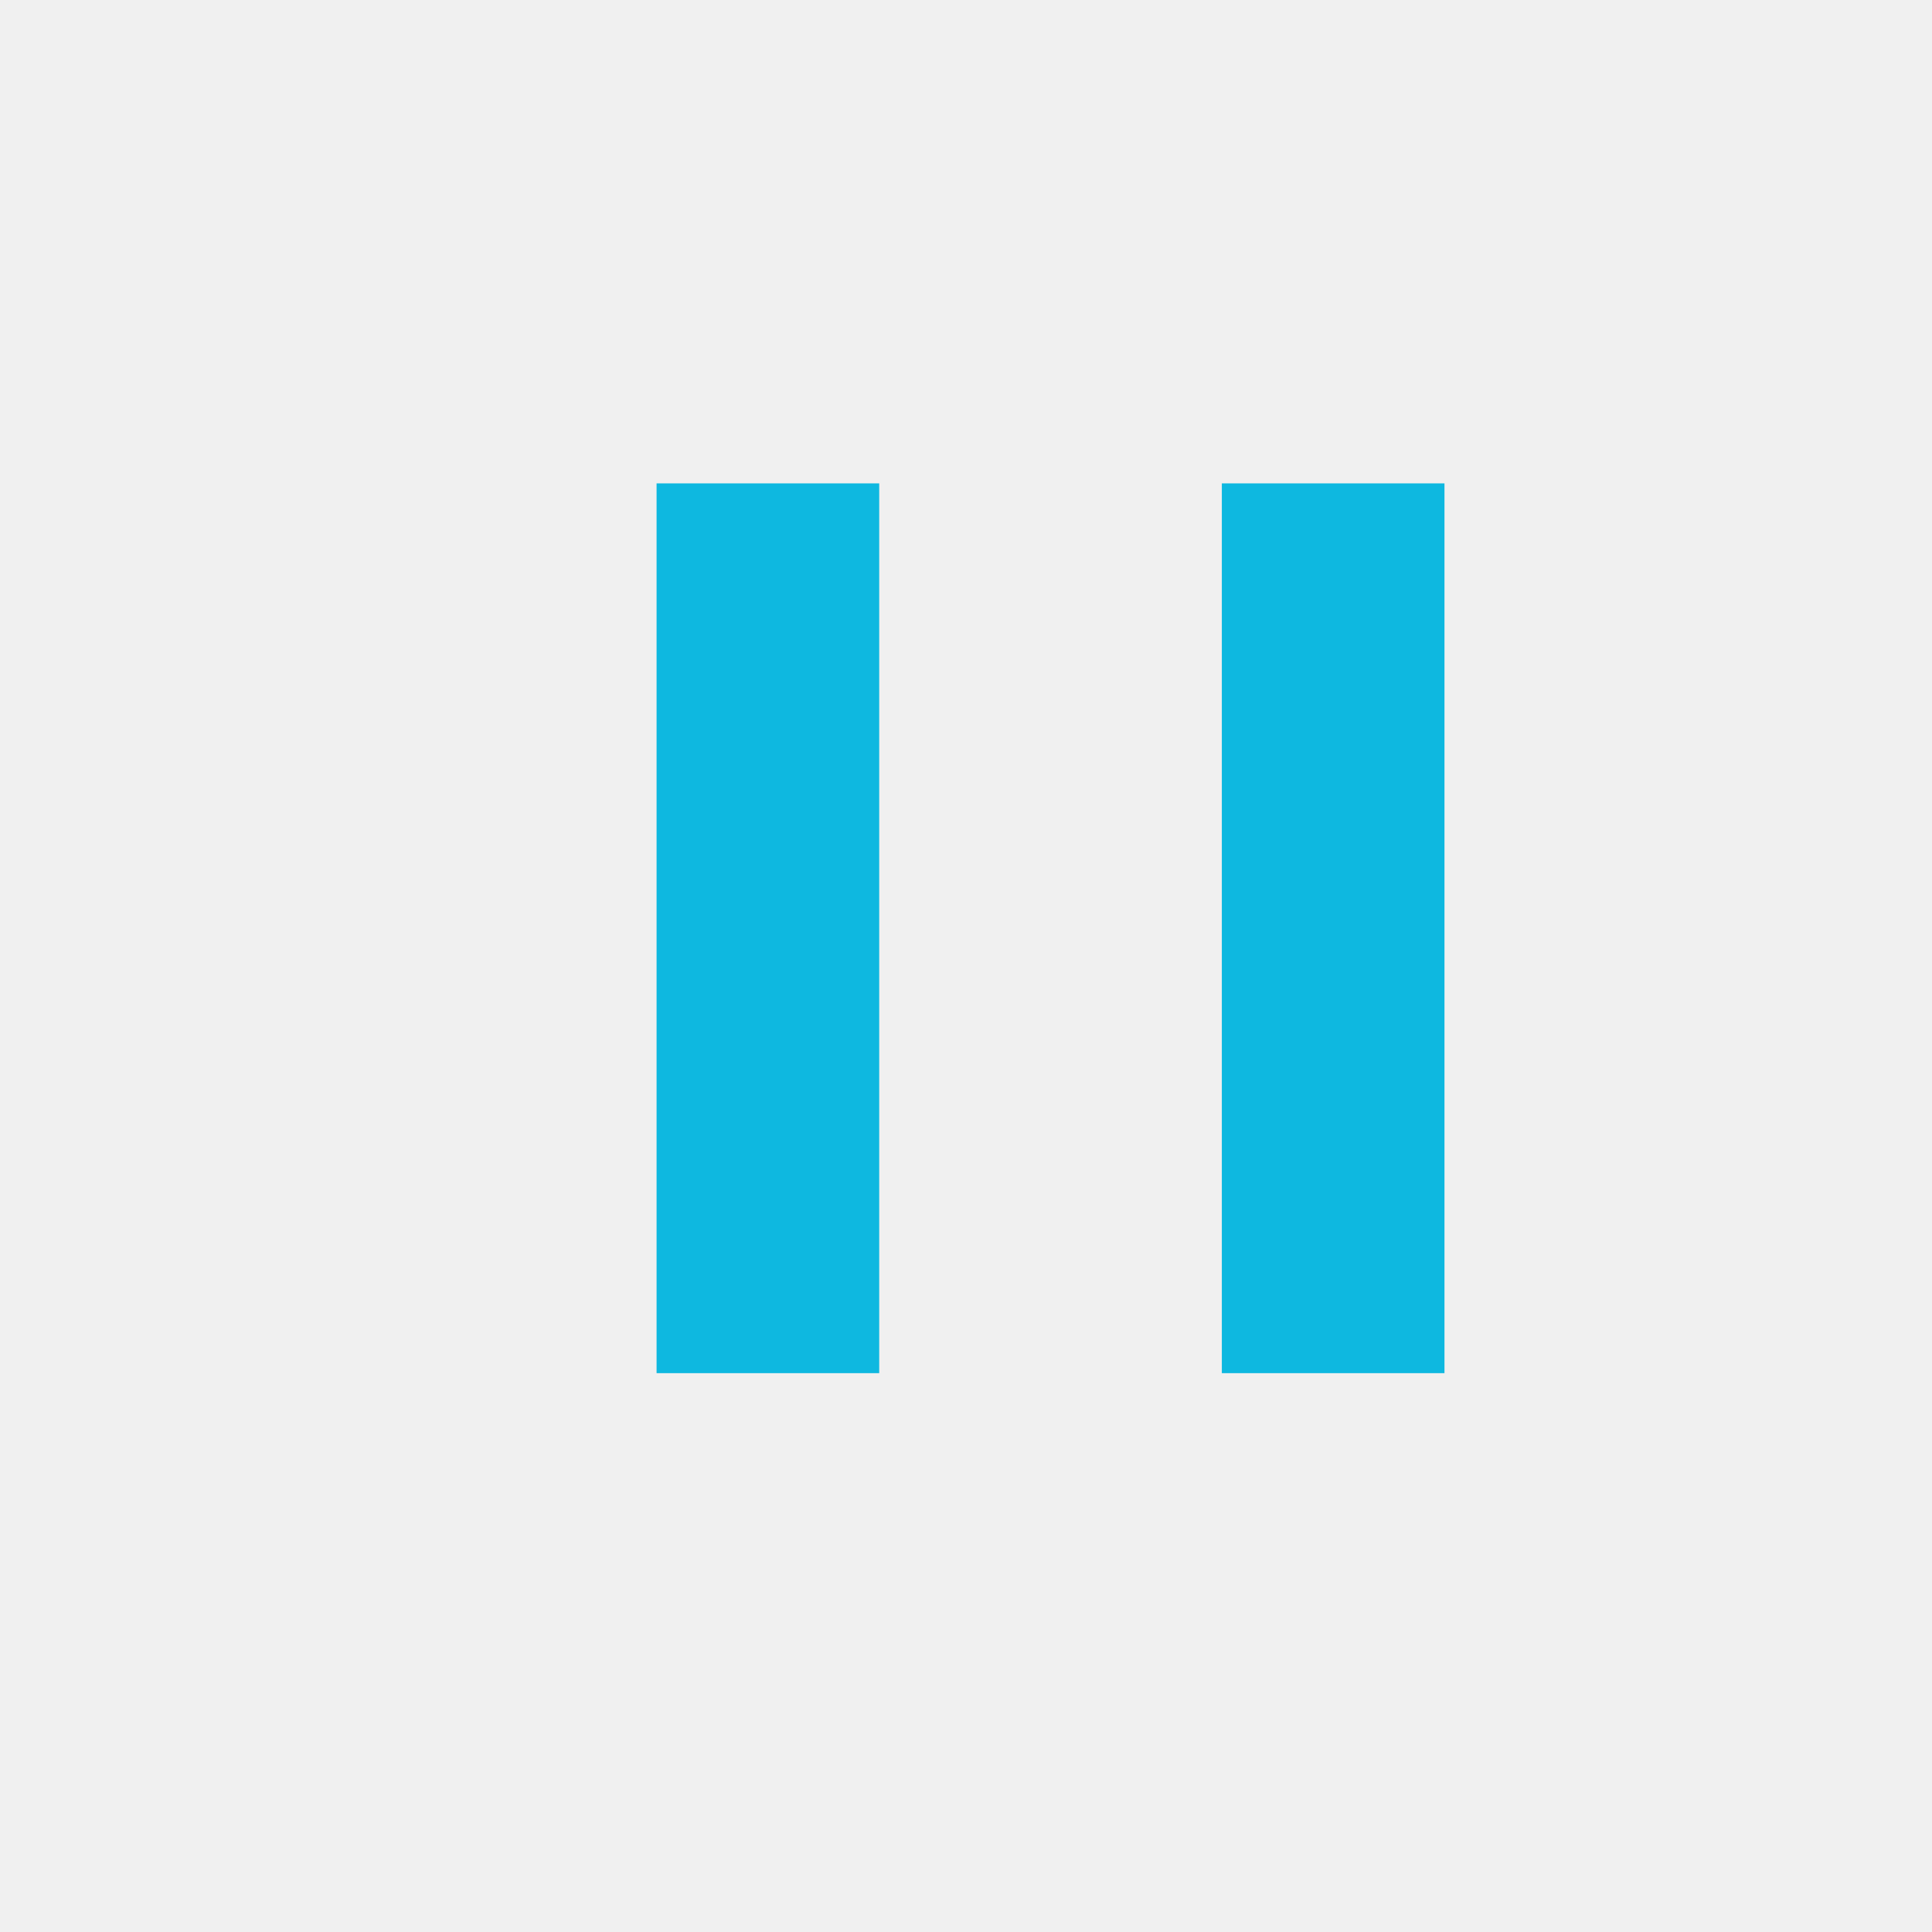
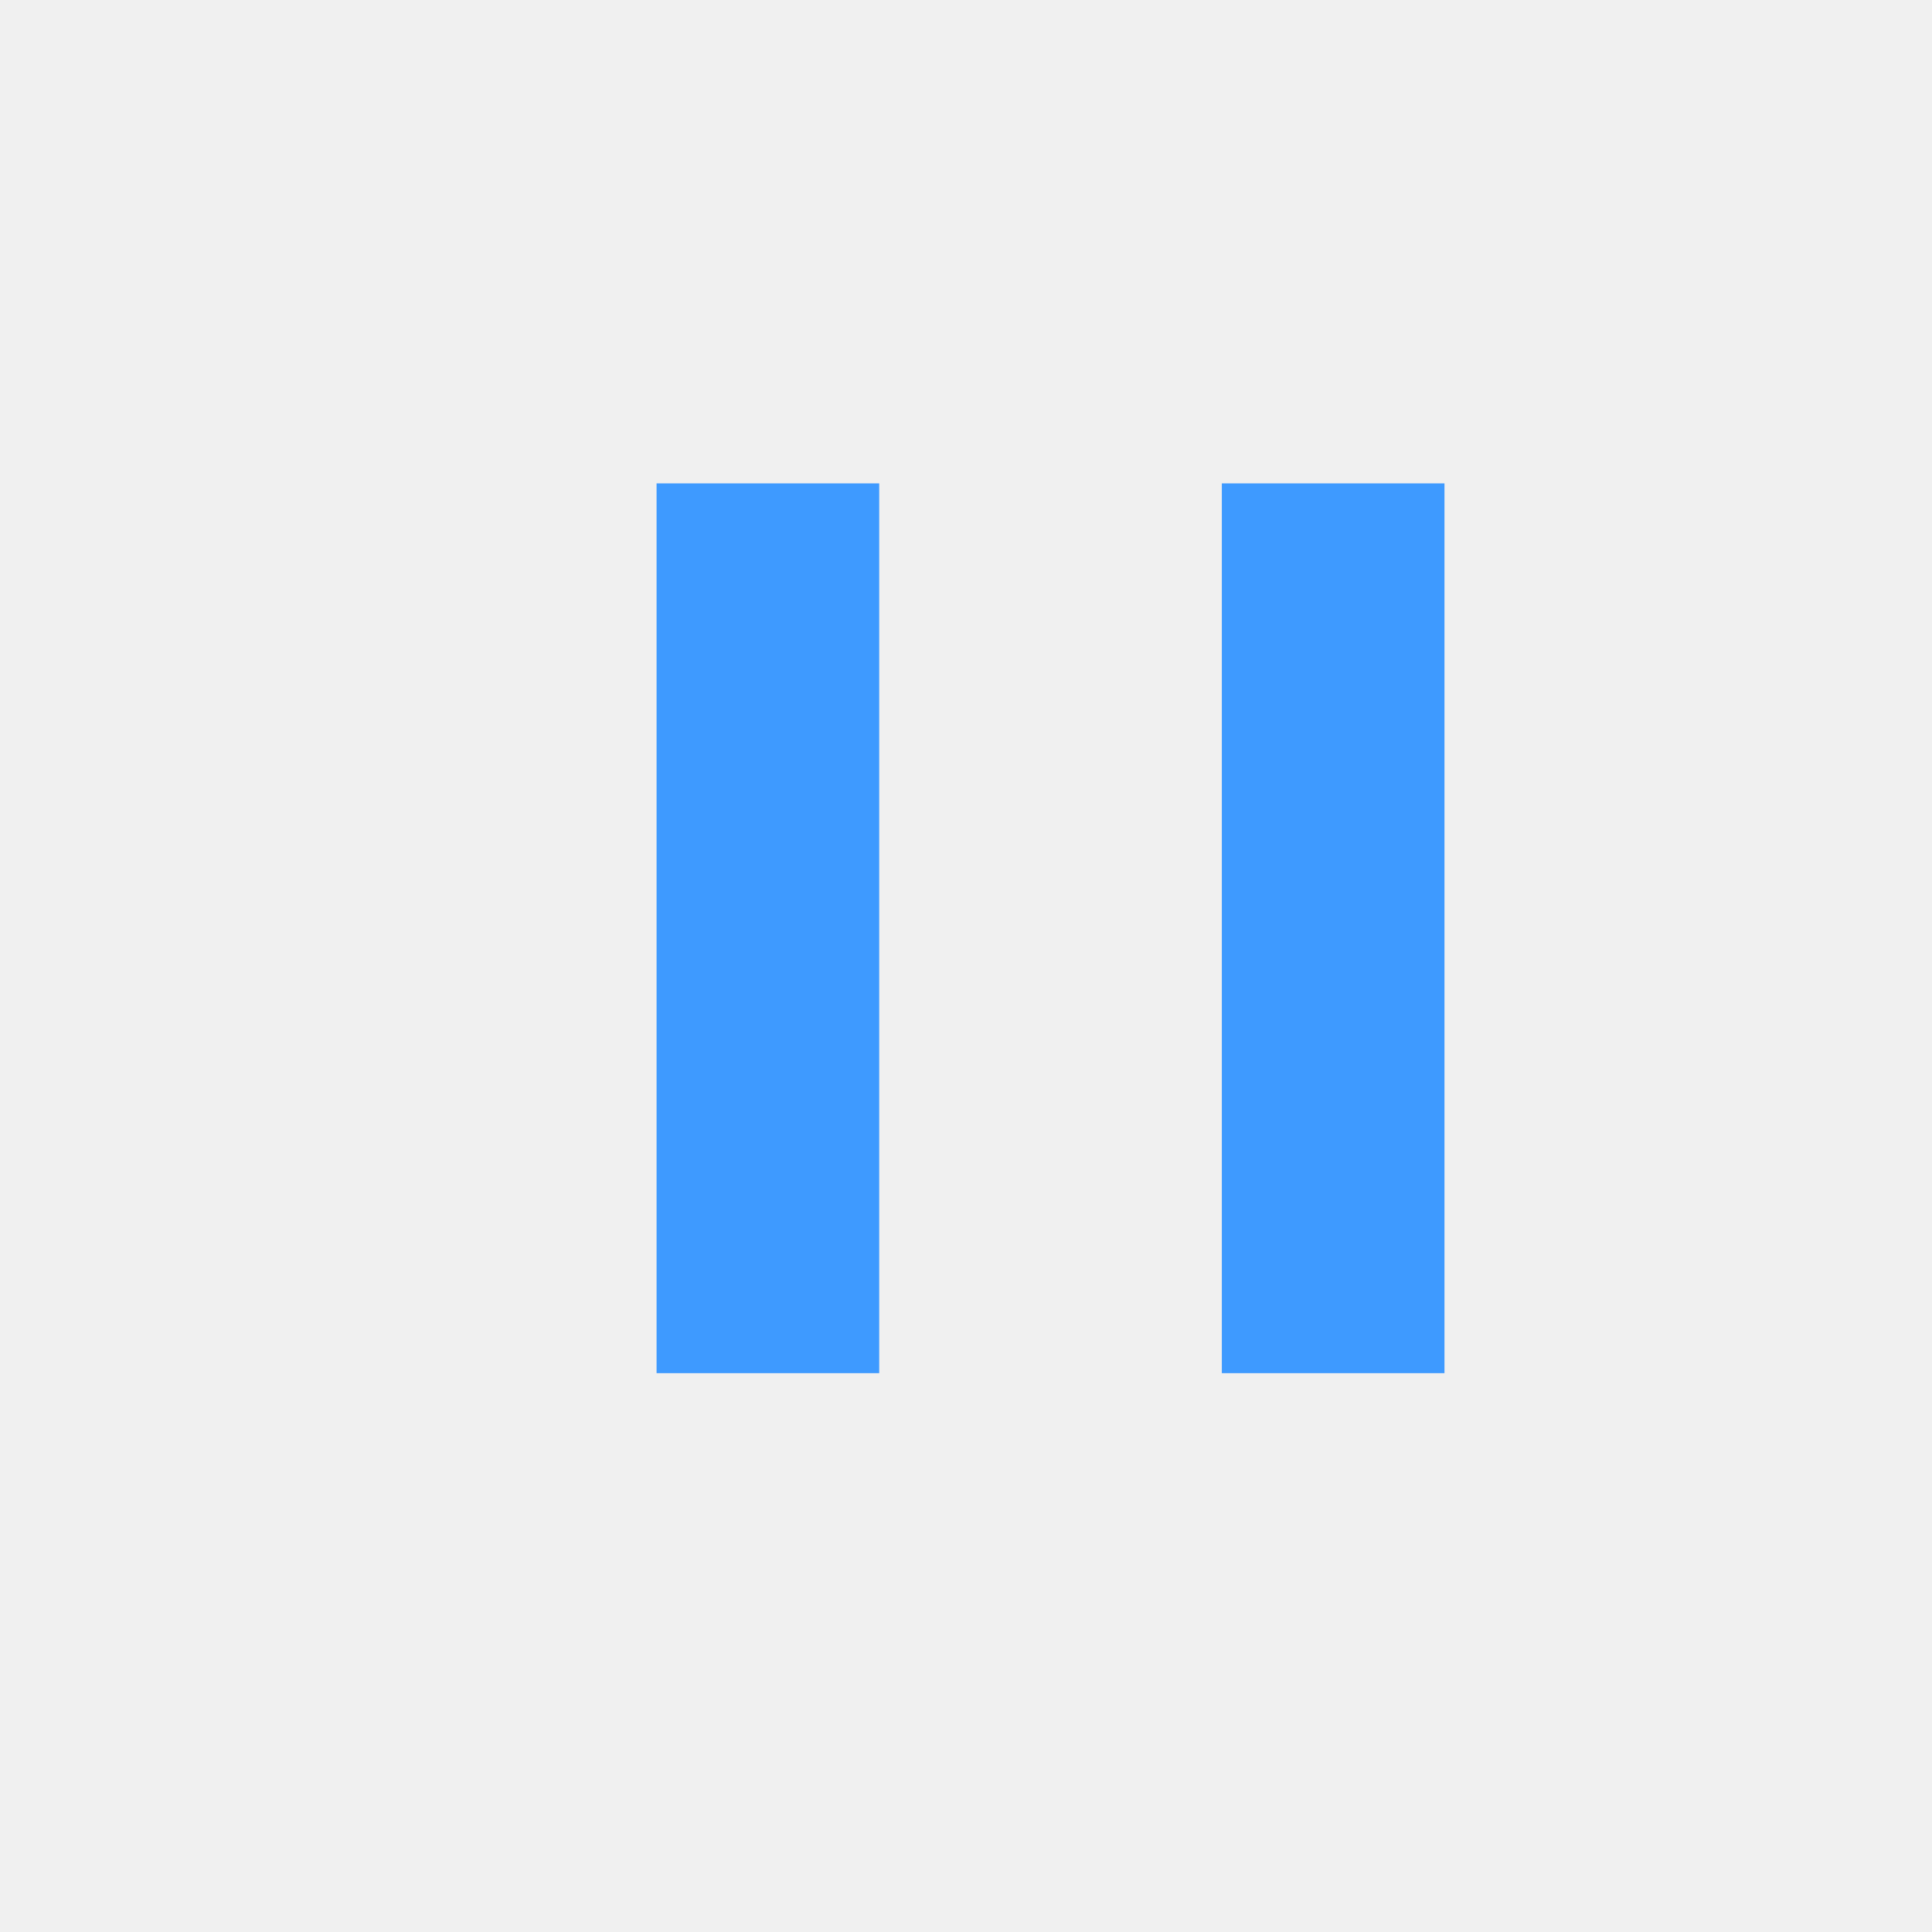
<svg xmlns="http://www.w3.org/2000/svg" version="1.1" id="Calque_1" x="0px" y="0px" viewBox="0 0 512 512" style="enable-background:new 0 0 512 512;" xml:space="preserve">
  <style type="text/css">
	.st0{display:none;fill:#3E9AFF;}
	.st1{display:none;fill:#0677C4;}
	.st2{display:none;fill:#FFFFFF;enable-background:new    ;}
	.st3{font-family:'ArialMT';}
	.st4{font-size:72.007px;}
- 	.st5{fill:#0EB8E0;}
+ 	.st5{fill:#3E9AFF;}
</style>
  <path class="st0" d="M437,61H75C33.6,61,0,94.6,0,136v240c0,41.4,33.6,75,75,75h362c41.4,0,75-33.6,75-75V136  C512,94.6,478.4,61,437,61z" />
  <path class="st1" d="M512,136v240c0,41.4-33.6,75-75,75H256V61h181C478.4,61,512,94.6,512,136z" />
  <path class="st0" d="M260.7,176.3L174,128.1v235.8l86.7-49.9l122.1-70L260.7,176.3z" />
  <text transform="matrix(1 0 0 1 142.0869 450.6191)" class="st2 st3 st4">C A S A</text>
  <rect x="174" y="128.1" class="st5" width="59" height="235.8" />
  <rect x="323.8" y="128.1" class="st5" width="59" height="235.8" />
</svg>
